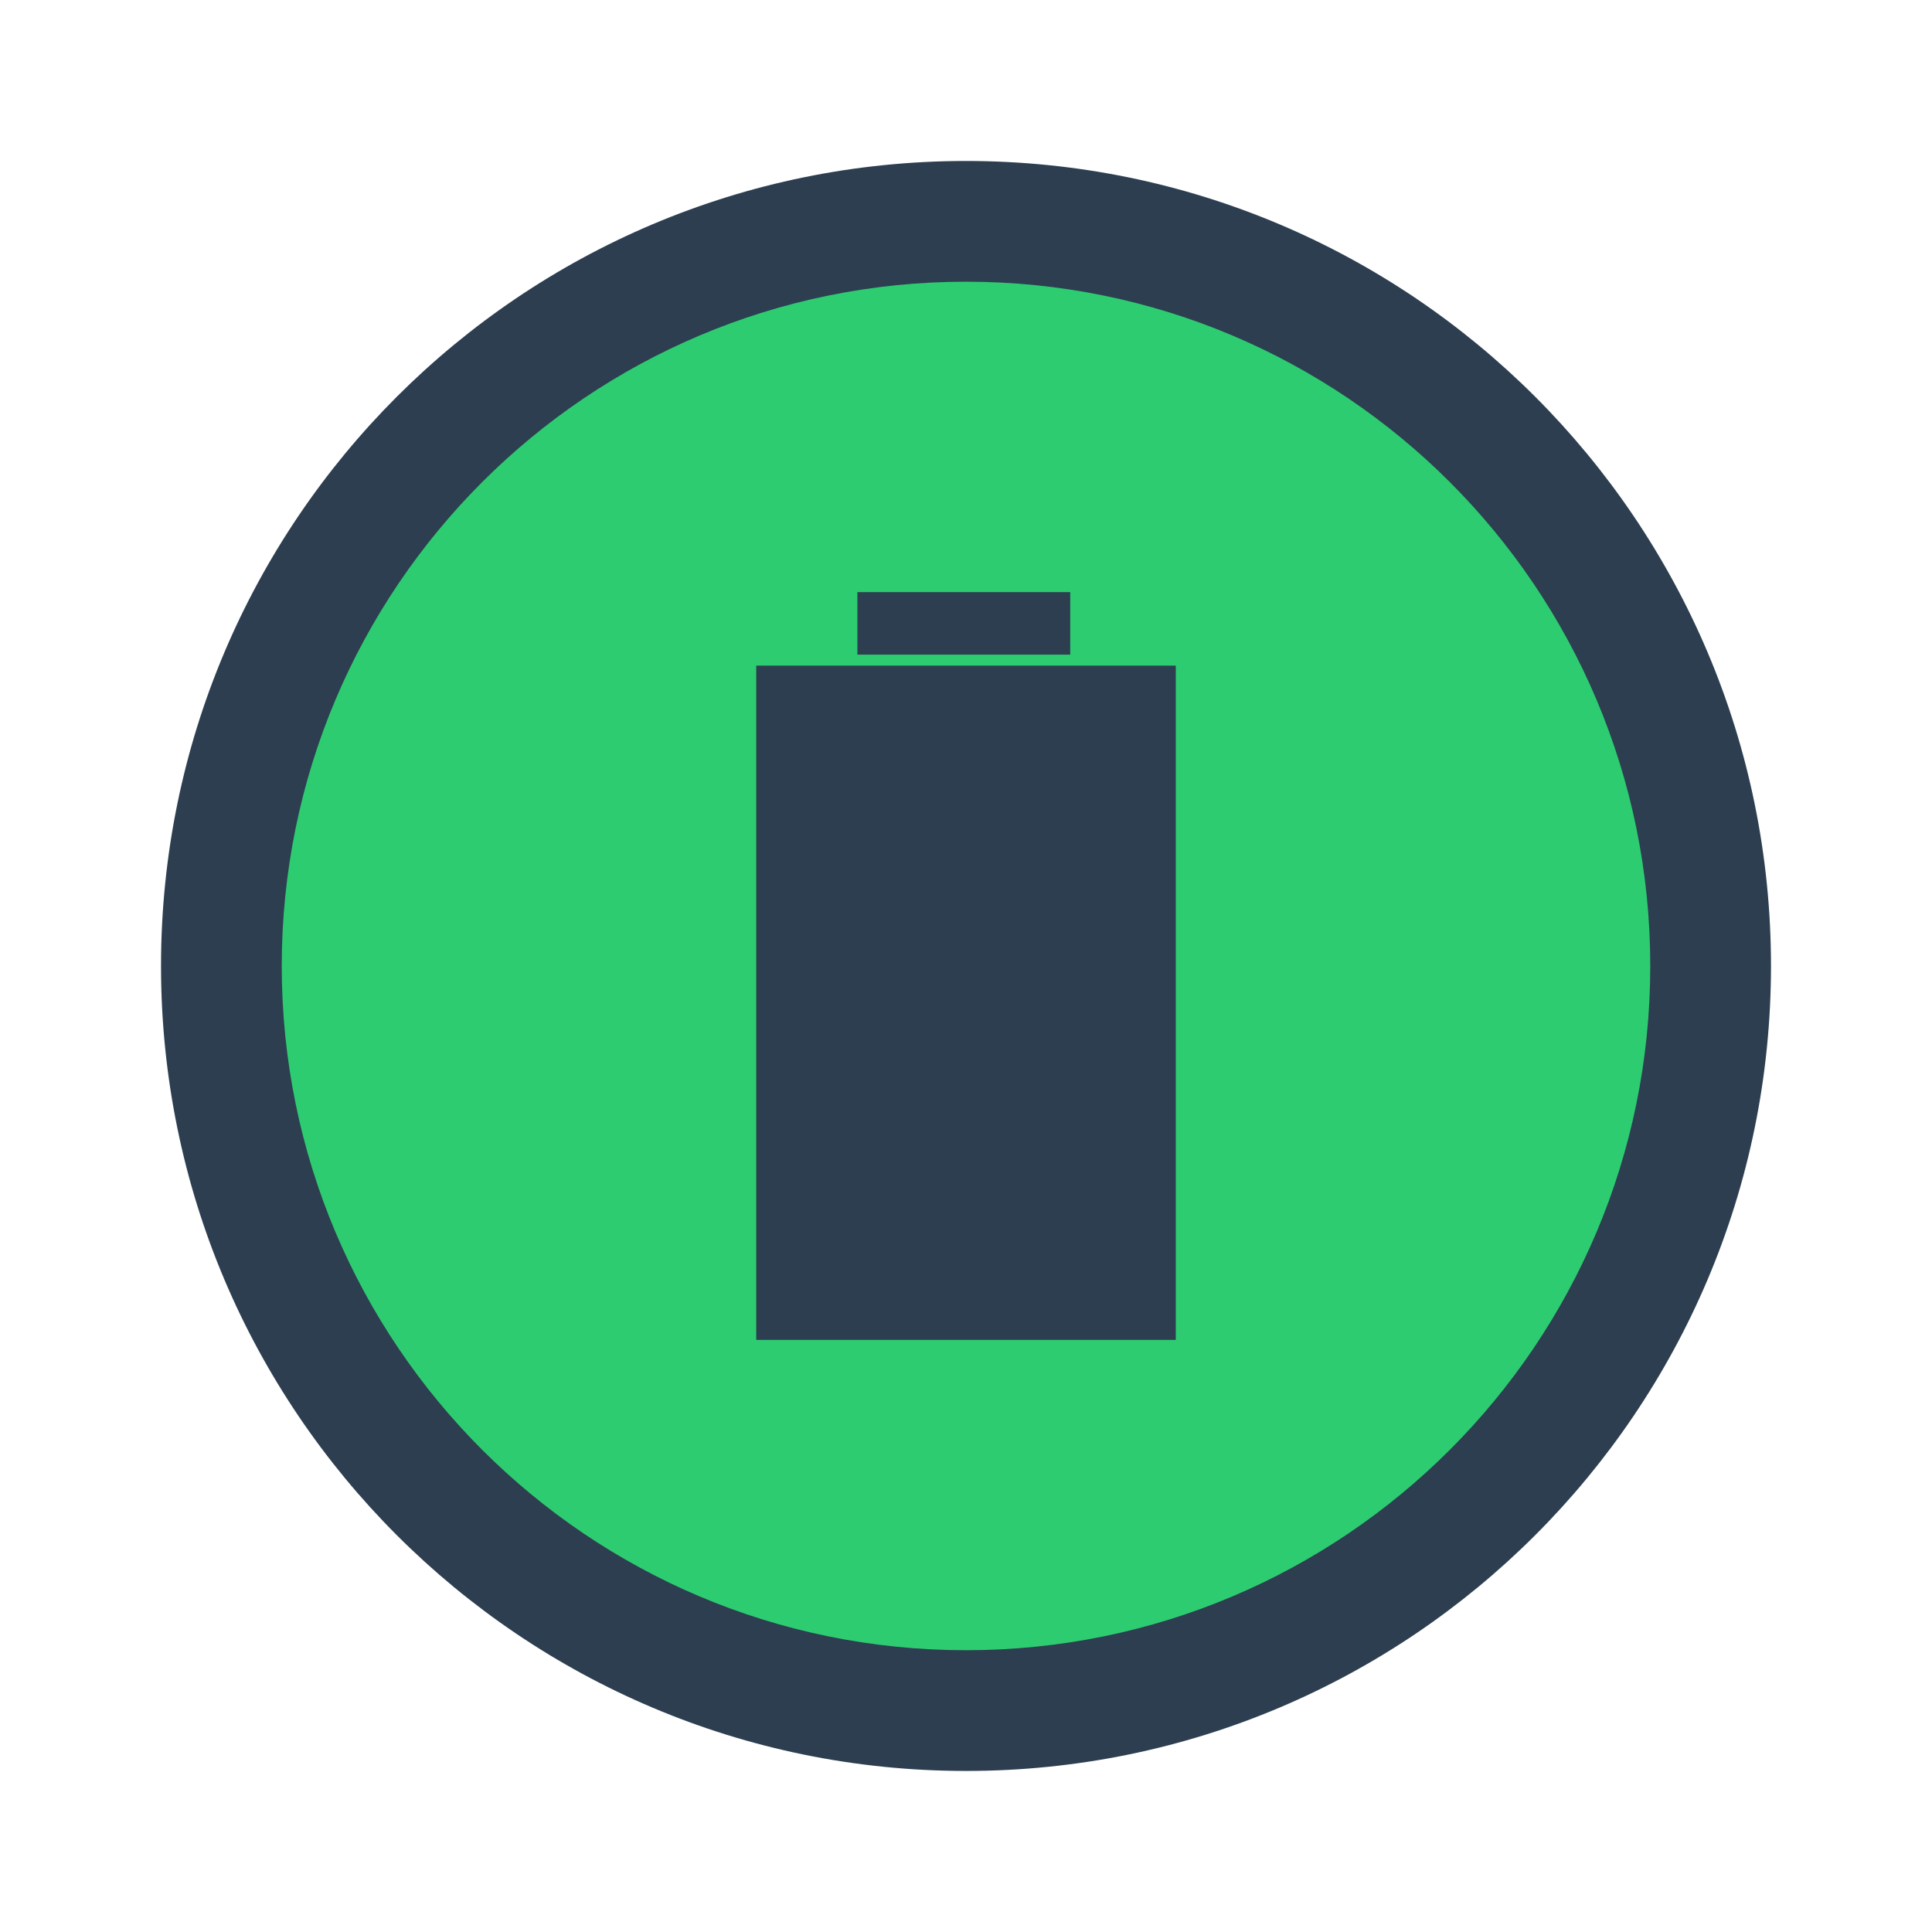
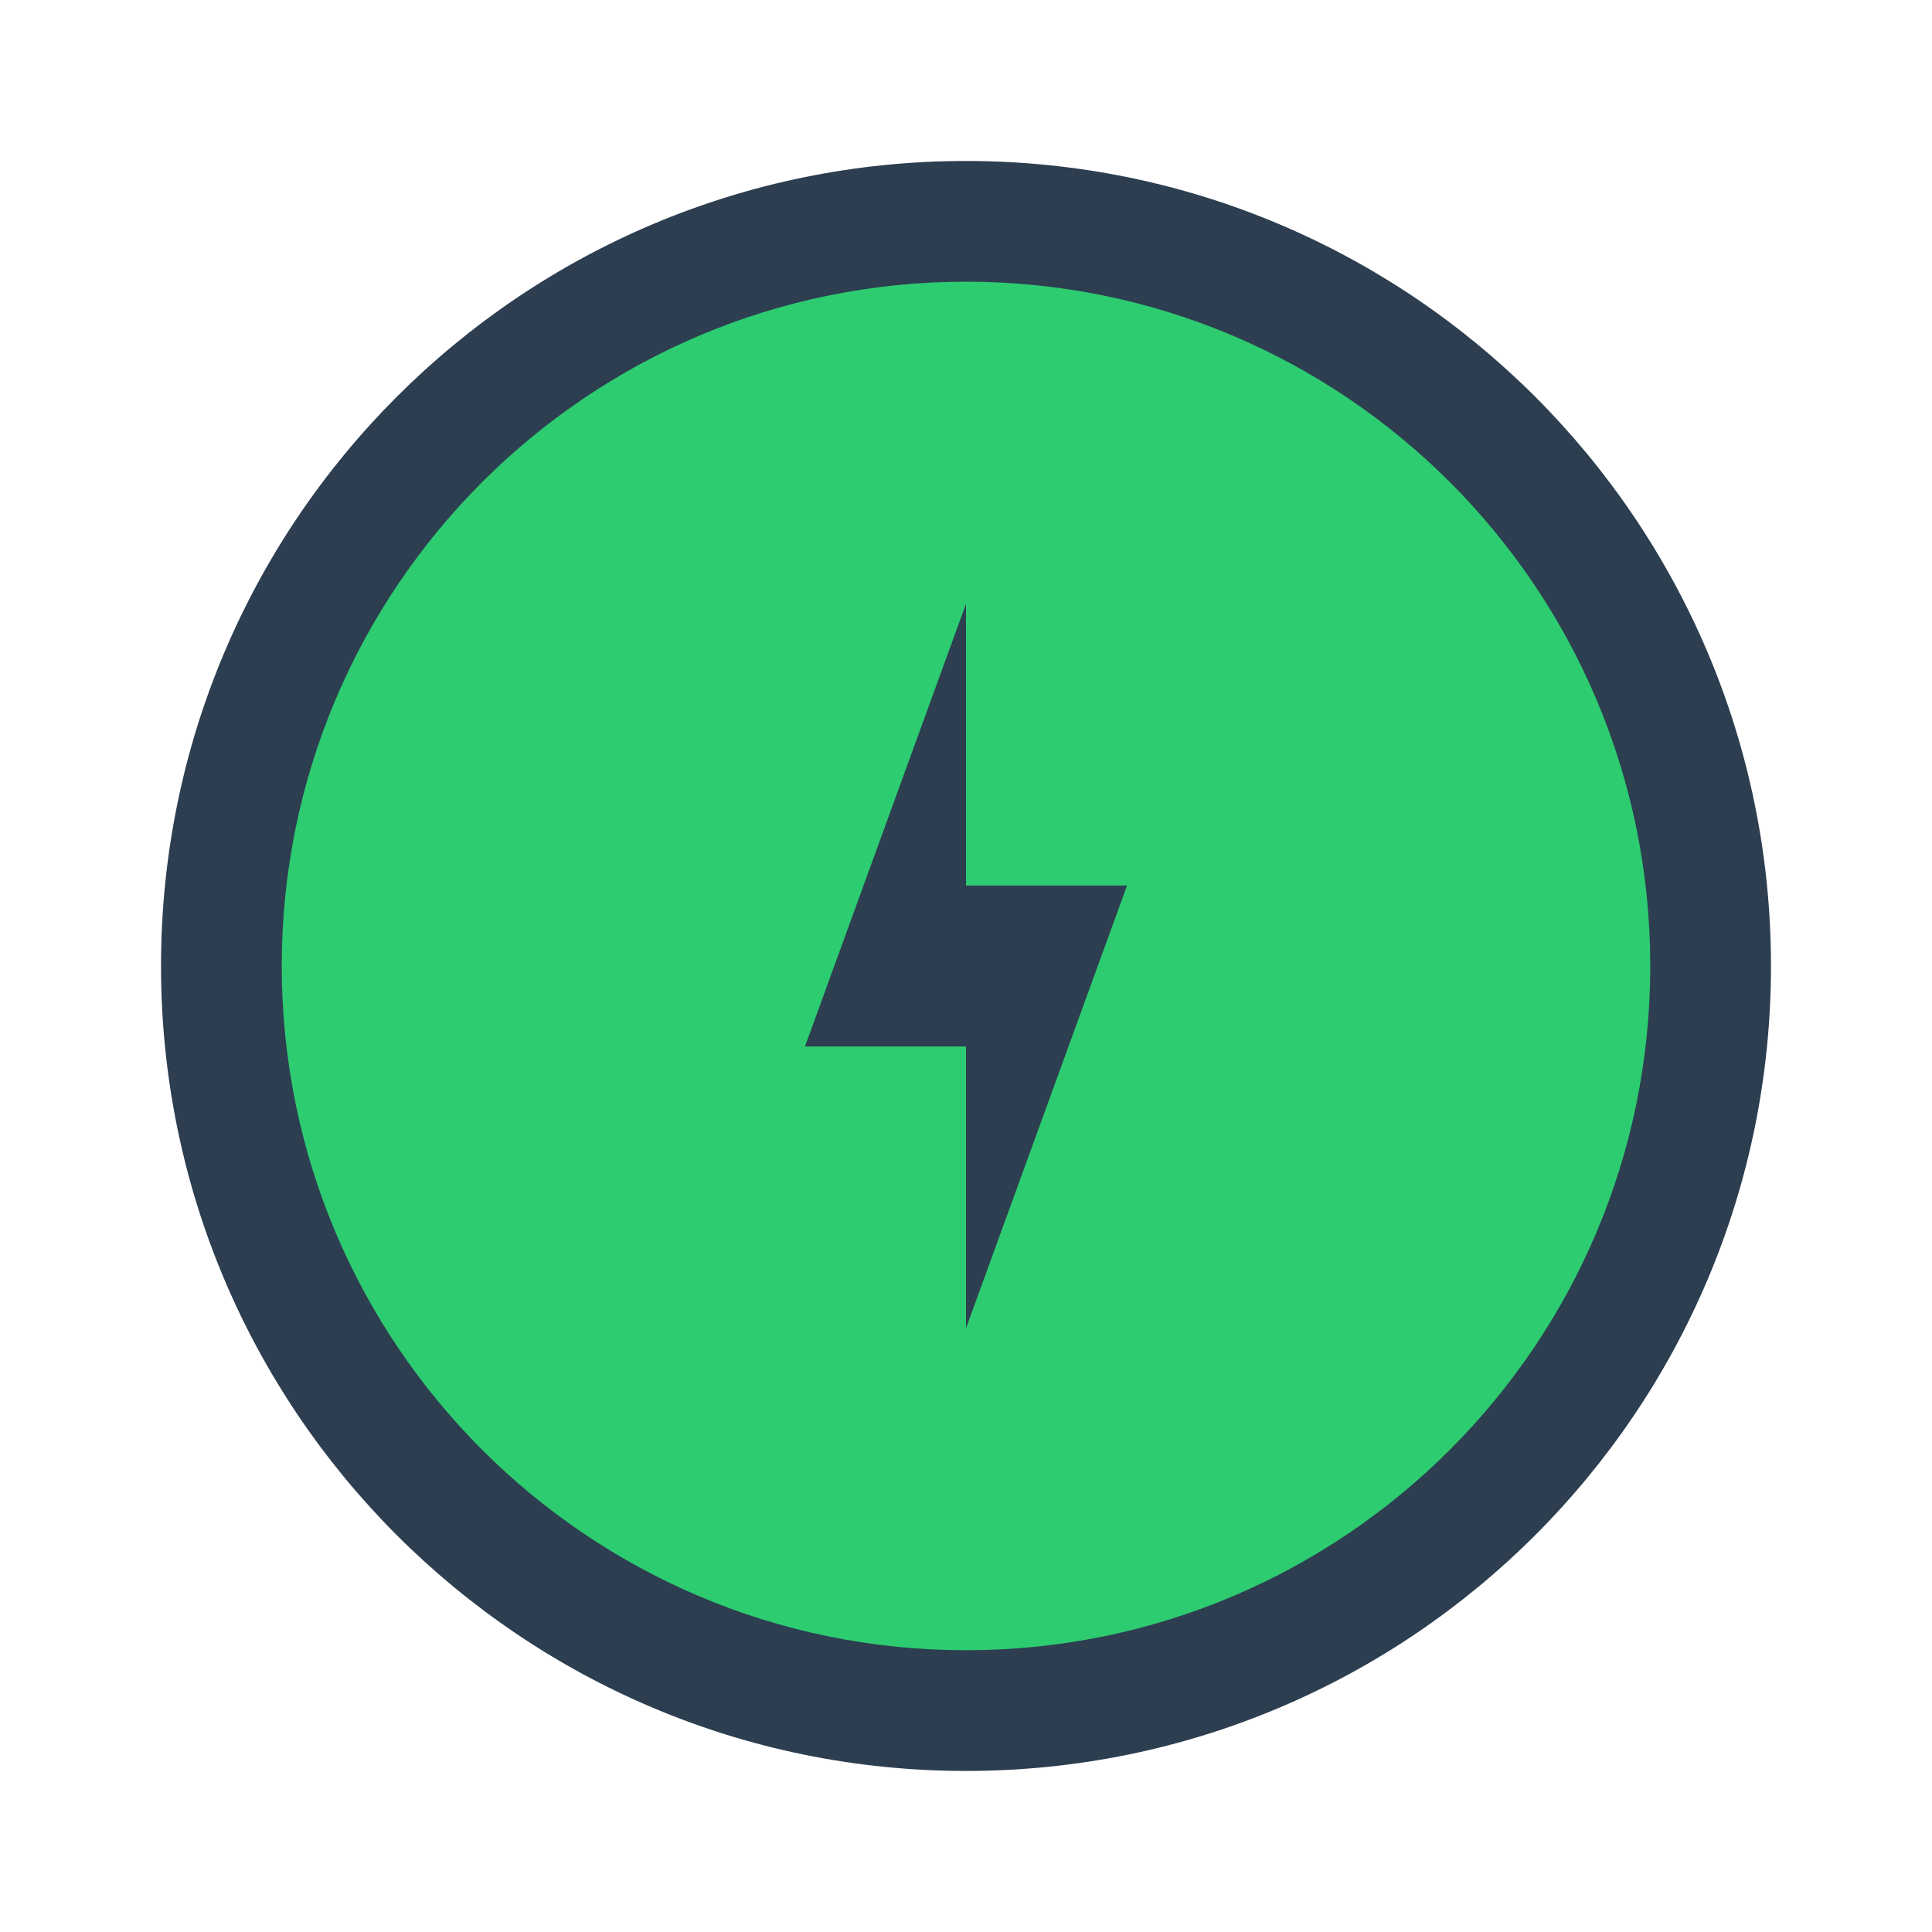
<svg xmlns="http://www.w3.org/2000/svg" xmlns:xlink="http://www.w3.org/1999/xlink" version="1.0" width="48" height="48" id="svg2" style="display:inline">
  <defs id="defs4">
    <linearGradient id="linearGradient4081">
      <stop id="stop4083" style="stop-color:#aaaaaa;stop-opacity:1" offset="0" />
      <stop id="stop4085" style="stop-color:#f0f0f0;stop-opacity:1" offset="1" />
    </linearGradient>
    <linearGradient x1="39" y1="72" x2="39.196" y2="24.267" id="linearGradient3763" xlink:href="#linearGradient4081" gradientUnits="userSpaceOnUse" />
    <linearGradient x1="44" y1="66" x2="44" y2="30.943" id="linearGradient3636" xlink:href="#linearGradient4081" gradientUnits="userSpaceOnUse" />
    <linearGradient id="linearGradient3295-9-7">
      <stop id="stop3297-2-1" style="stop-color:#559829;stop-opacity:1" offset="0" />
      <stop id="stop3299-0-9" style="stop-color:#86c837;stop-opacity:1" offset="1" />
    </linearGradient>
    <linearGradient x1="39" y1="68" x2="39" y2="28" id="linearGradient2891" xlink:href="#linearGradient3295-9-7" gradientUnits="userSpaceOnUse" gradientTransform="translate(0,-74)" />
  </defs>
  <g id="g3022" transform="matrix(2.255264,0,0,2.255264,-5.259722,-162.394)">
    <rect rx="8.868" style="fill:#2c3e50;fill-opacity:1;stroke:none;display:inline" id="rect4118" width="17.736" height="17.736" x="4.106" y="73.78" ry="8.868" />
    <rect rx="7.538" ry="7.538" y="75.11" x="5.436" height="15.076" width="15.076" id="rect4210" style="fill:#2ecc71;fill-opacity:1;stroke:none;display:inline" />
-     <g transform="matrix(0,-0.2138778,0.2138778,0,7.892092,87.99468)" style="fill:#2c3e50;fill-opacity:1;display:inline" id="g2992">
-       <rect y="12.956" x="5.738" height="21.61" width="34.73" id="rect3143" style="color:#000000;fill:#2c3e50;fill-opacity:1;fill-rule:evenodd;stroke:none;stroke-width:2.1;marker:none;visibility:visible;display:inline;overflow:visible;enable-background:accumulate" />
-       <rect style="fill:#2c3e50;fill-opacity:1;stroke:none;display:inline" id="rect3009-2-9" width="3.221" height="10.962" x="41.034" y="18.167" />
-     </g>
+     <path style="fill:#2c3e50;fill-opacity:1;stroke:none;display:inline" d="m 11.2,83.535 1.774,-4.877 0,3.104 1.774,0 -1.774,4.877 0,-3.104 z" id="path4199" />
  </g>
</svg>
